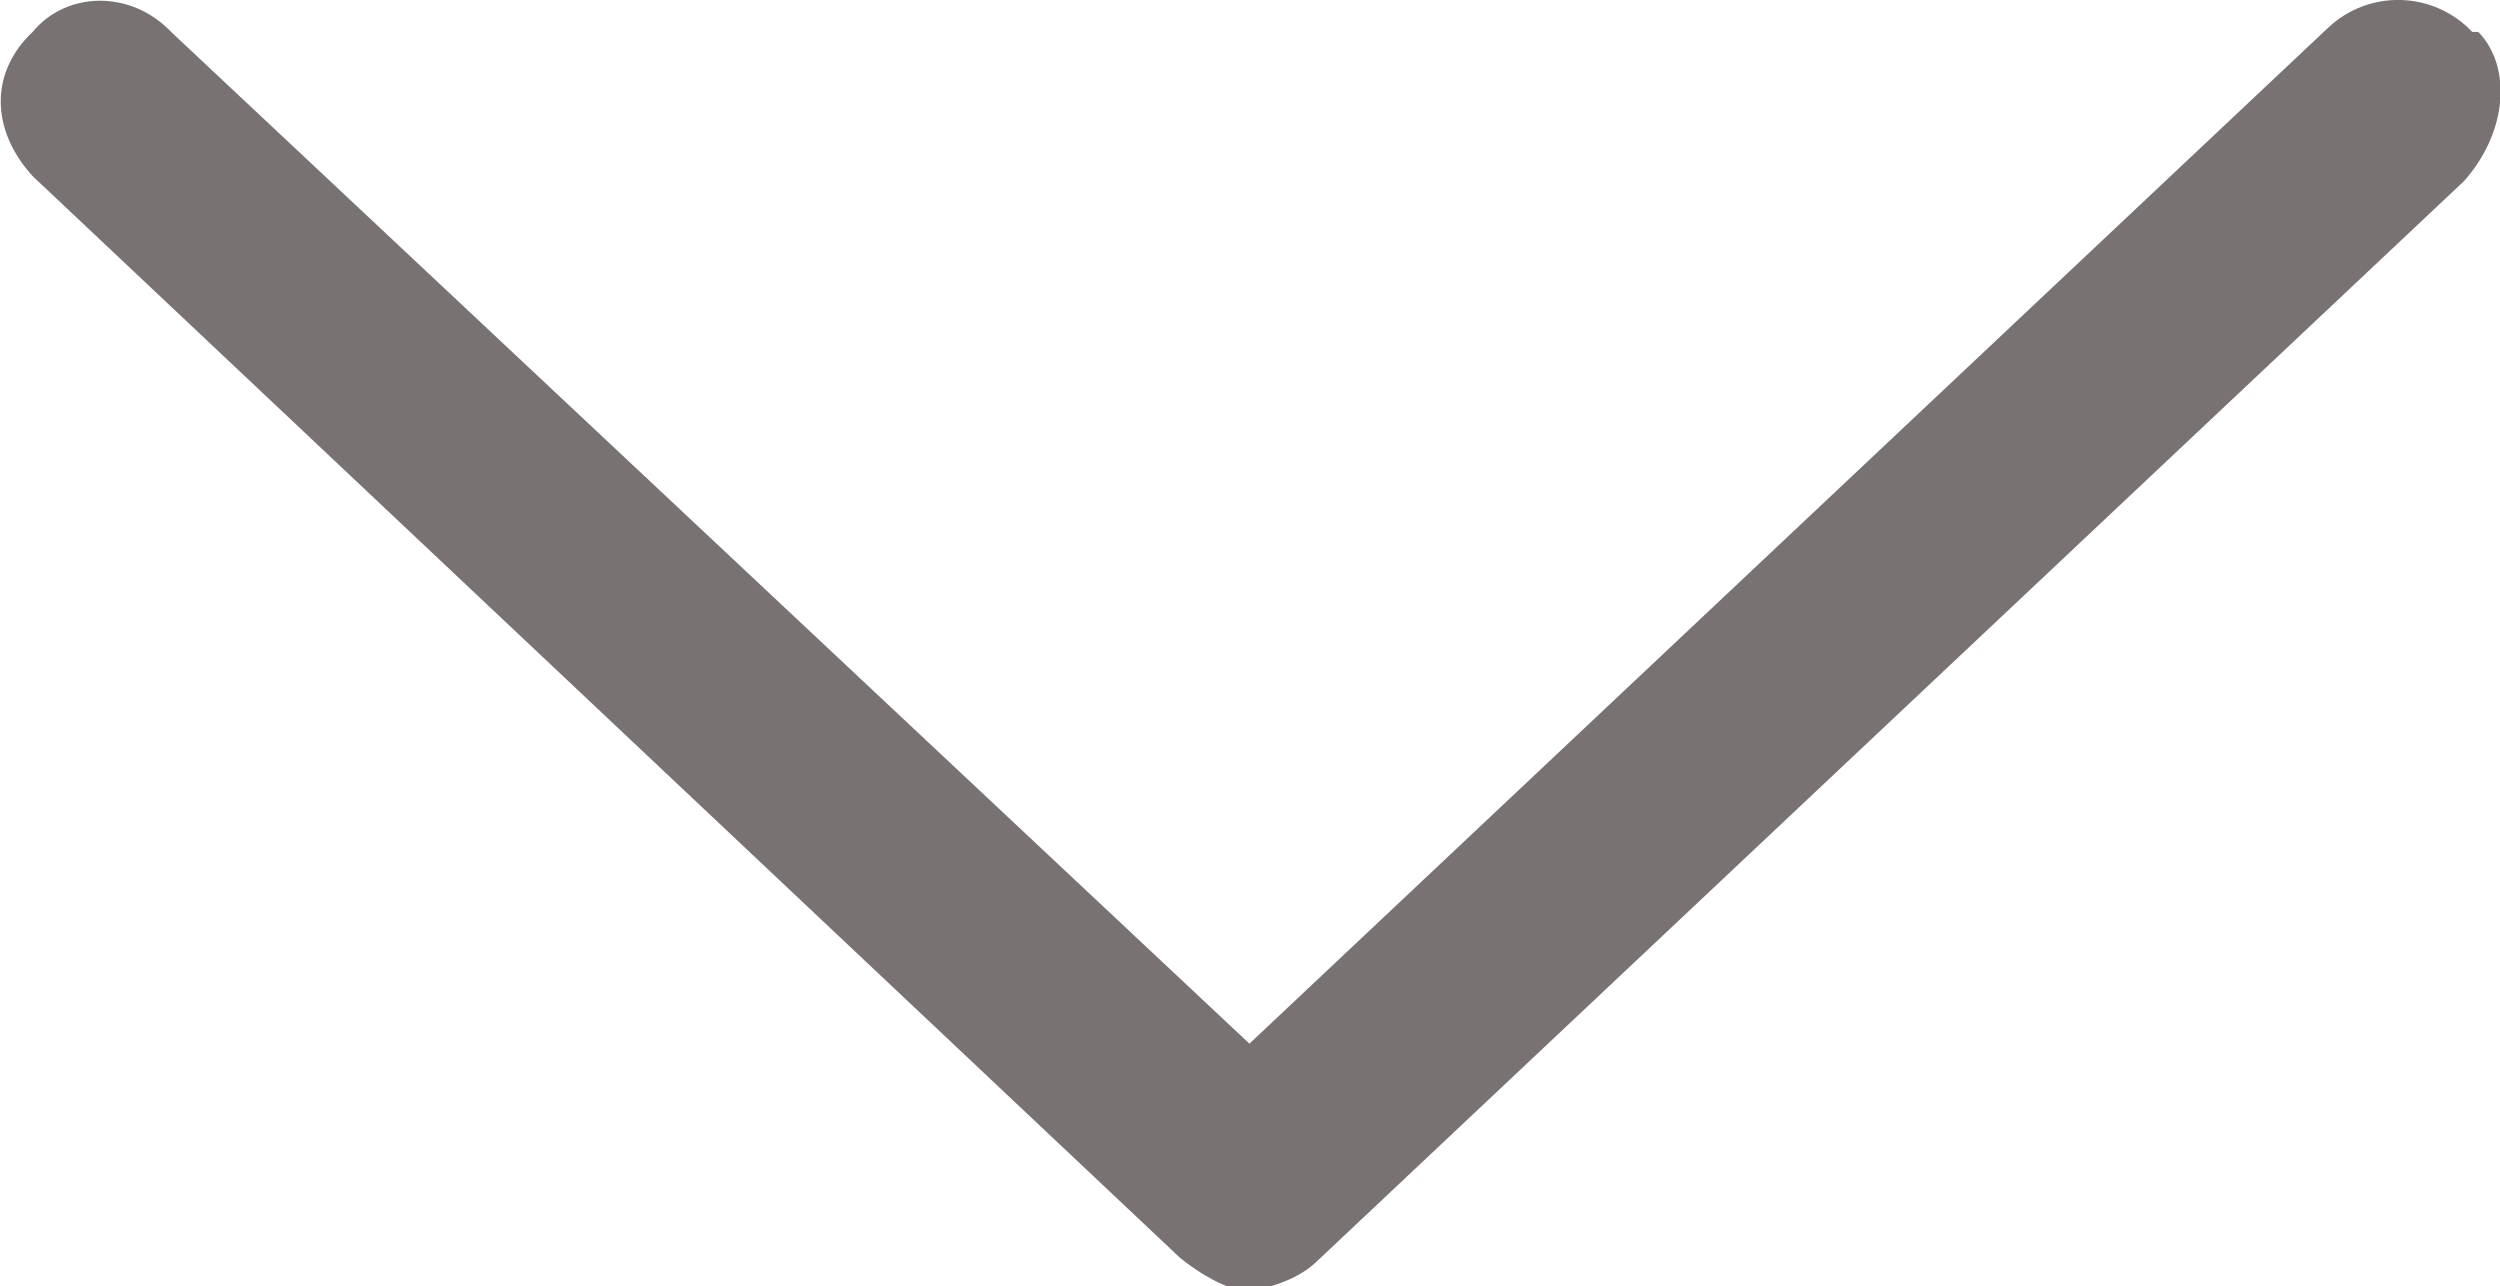
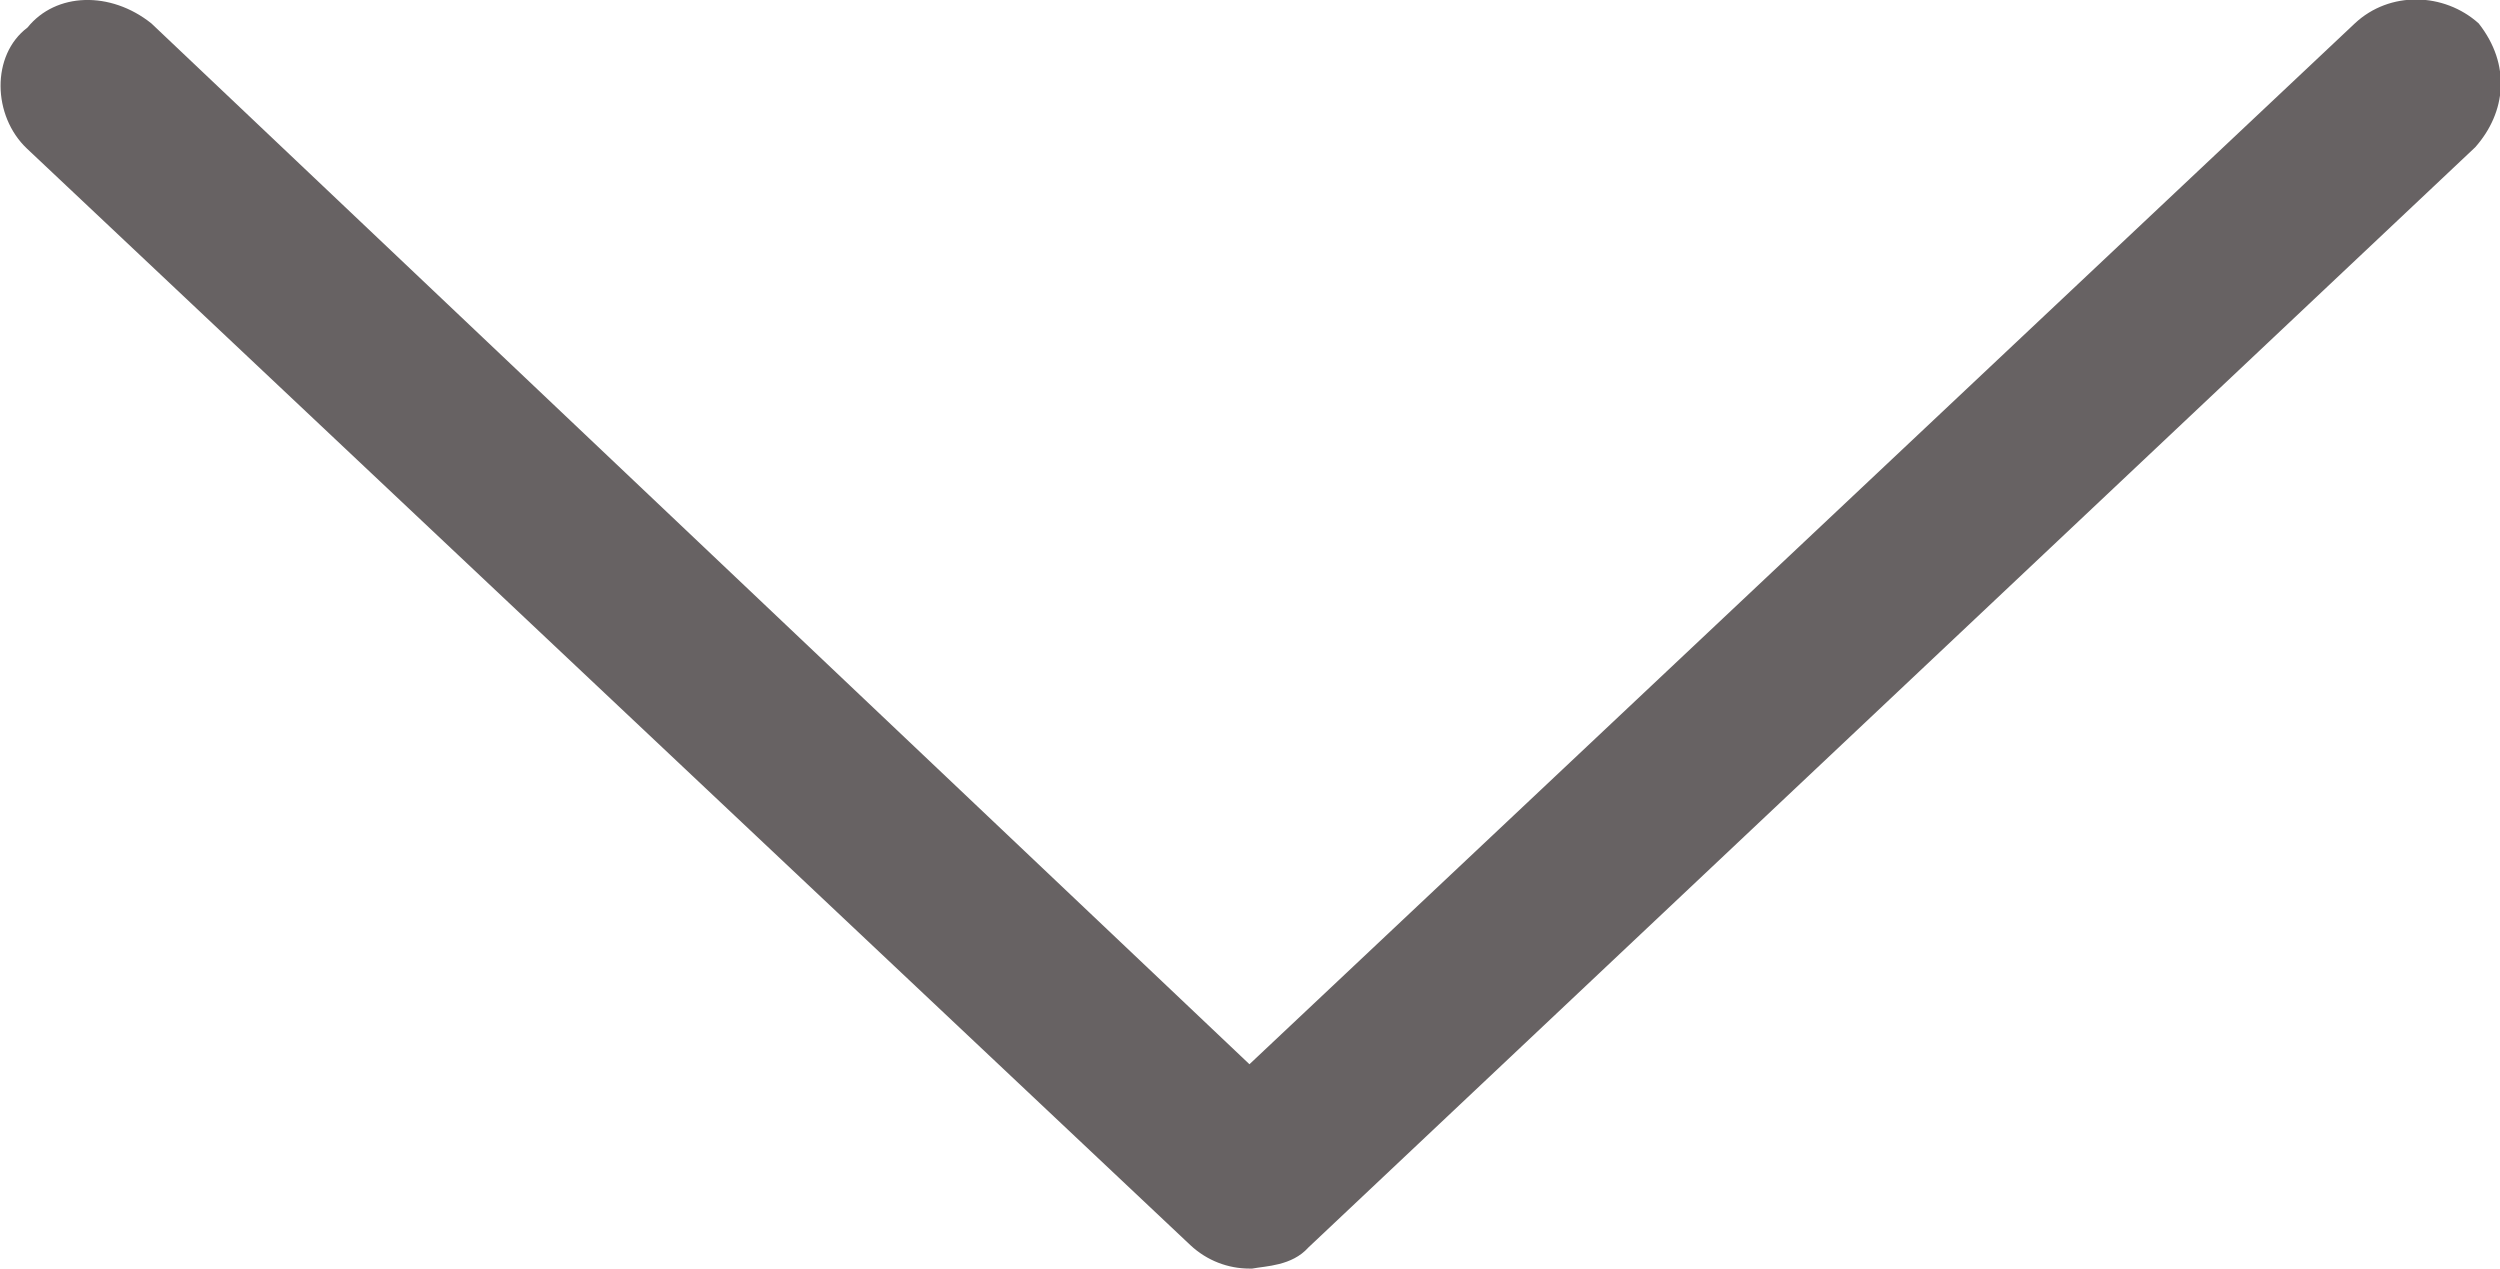
- <svg xmlns="http://www.w3.org/2000/svg" version="1.1" x="0px" y="0px" width="15.333px" height="7.884px" viewBox="0 0 15.333 7.884" enable-background="new 0 0 15.333 7.884" xml:space="preserve">
-   <style>.style0{fill:	#787273;}</style>
-   <path d="M15.163 0.196c-0.237-0.251-0.632-0.263-0.884-0.026L7.663 6.401L1.054 0.2 C0.803-0.066 0.406-0.054 0.2 0.196C-0.066 0.447-0.055 0.8 0.2 1.08l7.038 6.635c0.121 0.1 0.3 0.2 0.4 0.2 s0.308-0.057 0.429-0.17l7.045-6.634C15.388 0.8 15.4 0.4 15.2 0.196z" class="style0" />
+ <svg xmlns="http://www.w3.org/2000/svg" version="1.1" x="0px" y="0px" width="18.168px" height="9.219px" viewBox="0 0 18.168 9.219" enable-background="new 0 0 18.168 9.219" xml:space="preserve">
+   <style>.style0{fill:	#676263;}</style>
+   <g>
+     <path d="M9.08 9.219c-0.154 0-0.308-0.057-0.429-0.17L0.196 1.08C-0.055 0.843-0.066 0.4 0.2 0.2 c0.206-0.256 0.603-0.267 0.9-0.03l7.98 7.564l8.033-7.564c0.253-0.237 0.648-0.226 0.9 0c0.236 0.3 0.2 0.646-0.025 0.9 l-8.48 7.996C9.388 9.2 9.2 9.2 9.1 9.219H9.08z" class="style0" />
+   </g>
</svg>
